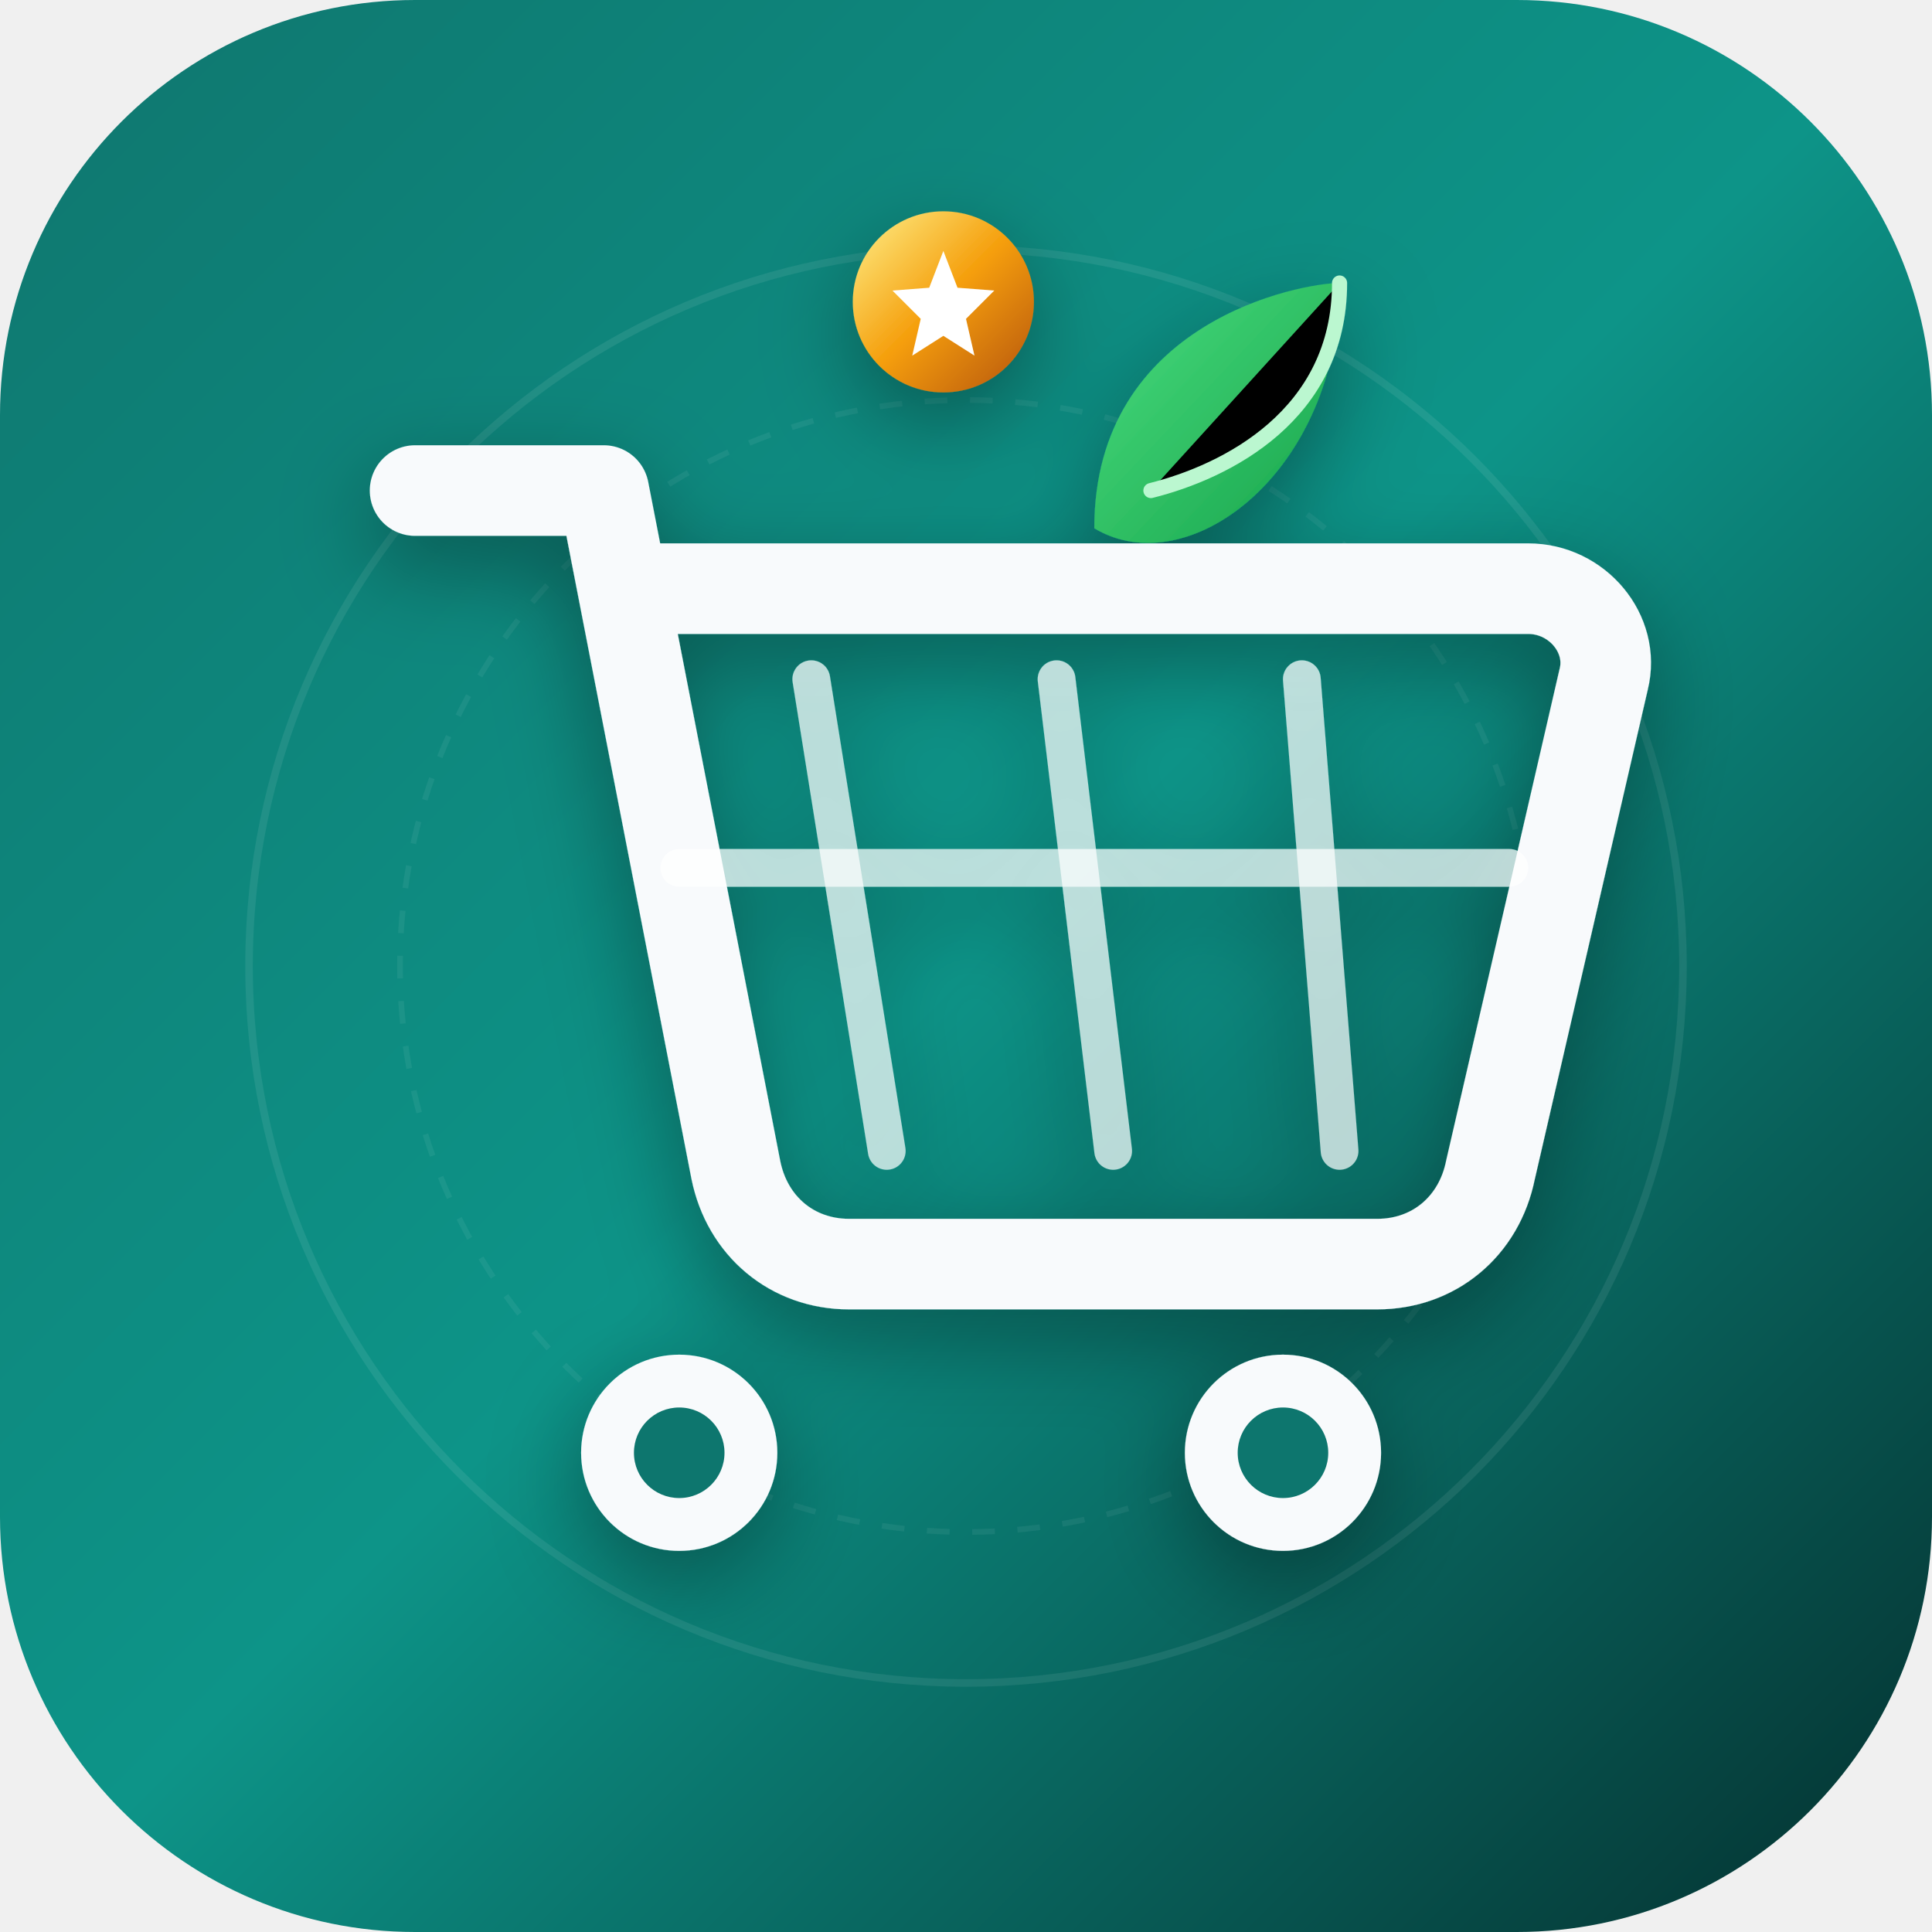
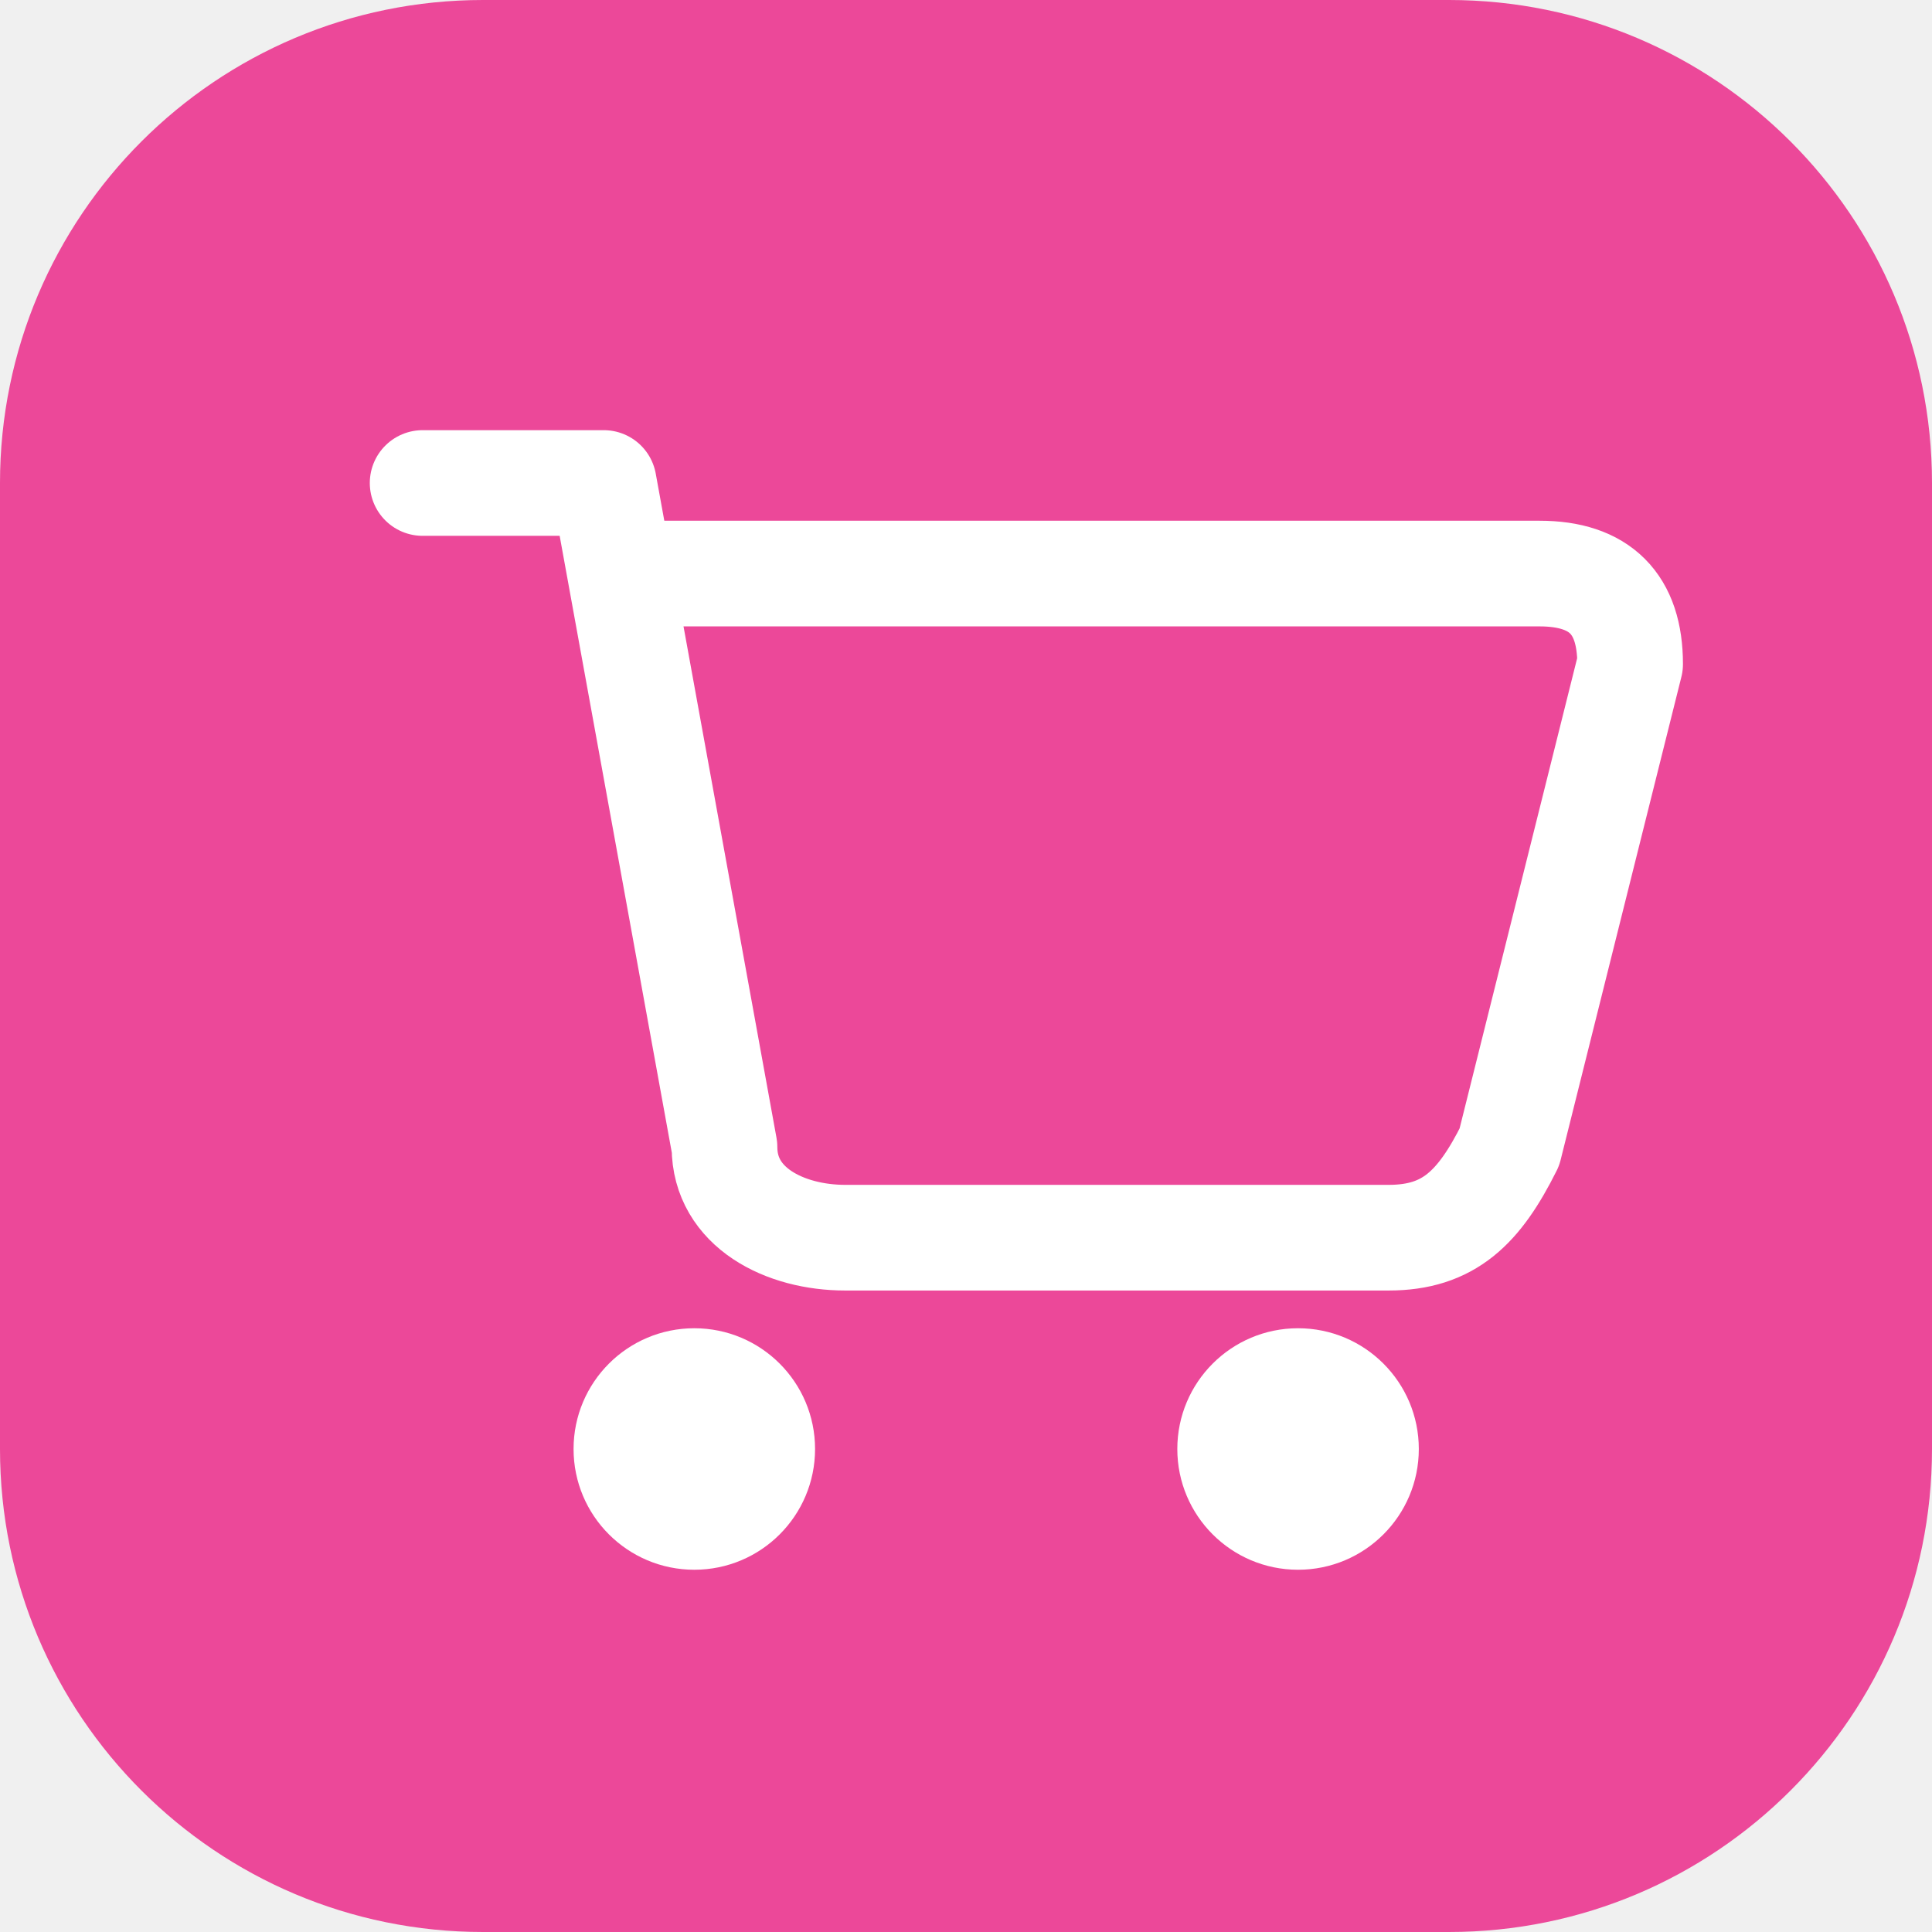
- <svg xmlns="http://www.w3.org/2000/svg" viewBox="0 0 512 512" width="512" height="512">
-   <defs>
-     <linearGradient id="bgGrad" x1="0%" y1="0%" x2="100%" y2="100%">
-       <stop offset="0%" stop-color="#0f766e" />
-       <stop offset="50%" stop-color="#0d9488" />
-       <stop offset="100%" stop-color="#042f2e" />
-     </linearGradient>
-     <linearGradient id="leafGrad" x1="0%" y1="0%" x2="100%" y2="100%">
-       <stop offset="0%" stop-color="#4ade80" />
-       <stop offset="100%" stop-color="#16a34a" />
-     </linearGradient>
-     <linearGradient id="goldGrad" x1="0%" y1="0%" x2="100%" y2="100%">
-       <stop offset="0%" stop-color="#fef08a" />
-       <stop offset="50%" stop-color="#f59e0b" />
-       <stop offset="100%" stop-color="#b45309" />
-     </linearGradient>
-     <filter id="glow" x="-20%" y="-20%" width="140%" height="140%">
-       <feDropShadow dx="0" dy="8" stdDeviation="12" flood-color="#000" flood-opacity="0.35" />
-     </filter>
-   </defs>
-   <rect width="512" height="512" rx="110" fill="url(#bgGrad)" />
-   <circle cx="256" cy="256" r="190" fill="none" stroke="rgba(255,255,255,0.08)" stroke-width="2" />
-   <circle cx="256" cy="256" r="150" fill="none" stroke="rgba(255,255,255,0.06)" stroke-width="1.5" stroke-dasharray="6 6" />
-   <g filter="url(#glow)">
-     <circle cx="180" cy="385" r="26" fill="#f8fafc" />
-     <circle cx="180" cy="385" r="12" fill="#0f766e" />
-     <circle cx="340" cy="385" r="26" fill="#f8fafc" />
-     <circle cx="340" cy="385" r="12" fill="#0f766e" />
-     <path d="M110 130 H160 L195 310 C198 325 210 335 225 335 H365 C380 335 392 325 395 310 L425 180 C428 168 418 156 405 156 H170" fill="none" stroke="#f8fafc" stroke-width="24" stroke-linecap="round" stroke-linejoin="round" />
-     <line x1="215" y1="180" x2="235" y2="305" stroke="rgba(255,255,255,0.7)" stroke-width="10" stroke-linecap="round" />
-     <line x1="280" y1="180" x2="295" y2="305" stroke="rgba(255,255,255,0.7)" stroke-width="10" stroke-linecap="round" />
-     <line x1="345" y1="180" x2="355" y2="305" stroke="rgba(255,255,255,0.7)" stroke-width="10" stroke-linecap="round" />
-     <line x1="180" y1="230" x2="400" y2="230" stroke="rgba(255,255,255,0.7)" stroke-width="10" stroke-linecap="round" />
-     <path d="M290 140 C290 85 345 75 355 75 C355 125 315 155 290 140 Z" fill="url(#leafGrad)" />
-     <path d="M355 75 C355 110 325 125 305 130" stroke="#bbf7d0" stroke-width="4" stroke-linecap="round" />
-     <g transform="translate(250, 80) scale(0.75)">
-       <circle cx="0" cy="0" r="32" fill="url(#goldGrad)" />
-       <path d="M0 -18 L5 -5 L18 -4 L8 6 L11 19 L0 12 L-11 19 L-8 6 L-18 -4 L-5 -5 Z" fill="#ffffff" />
-     </g>
-   </g>
+ <svg xmlns="http://www.w3.org/2000/svg" viewBox="0 0 64 64" width="64" height="64">
+   <rect width="64" height="64" rx="16" fill="#ec4899" />
+   <circle cx="23" cy="48" r="4" fill="#ffffff" />
+   <circle cx="43" cy="48" r="4" fill="#ffffff" />
+   <path d="M14 16 H20 L24 38 C24 40 26 41 28 41 H46 C48 41 49 40 50 38 L54 22 C54 20 53 19 51 19 H21" fill="none" stroke="#ffffff" stroke-width="3.5" stroke-linecap="round" stroke-linejoin="round" />
</svg>
